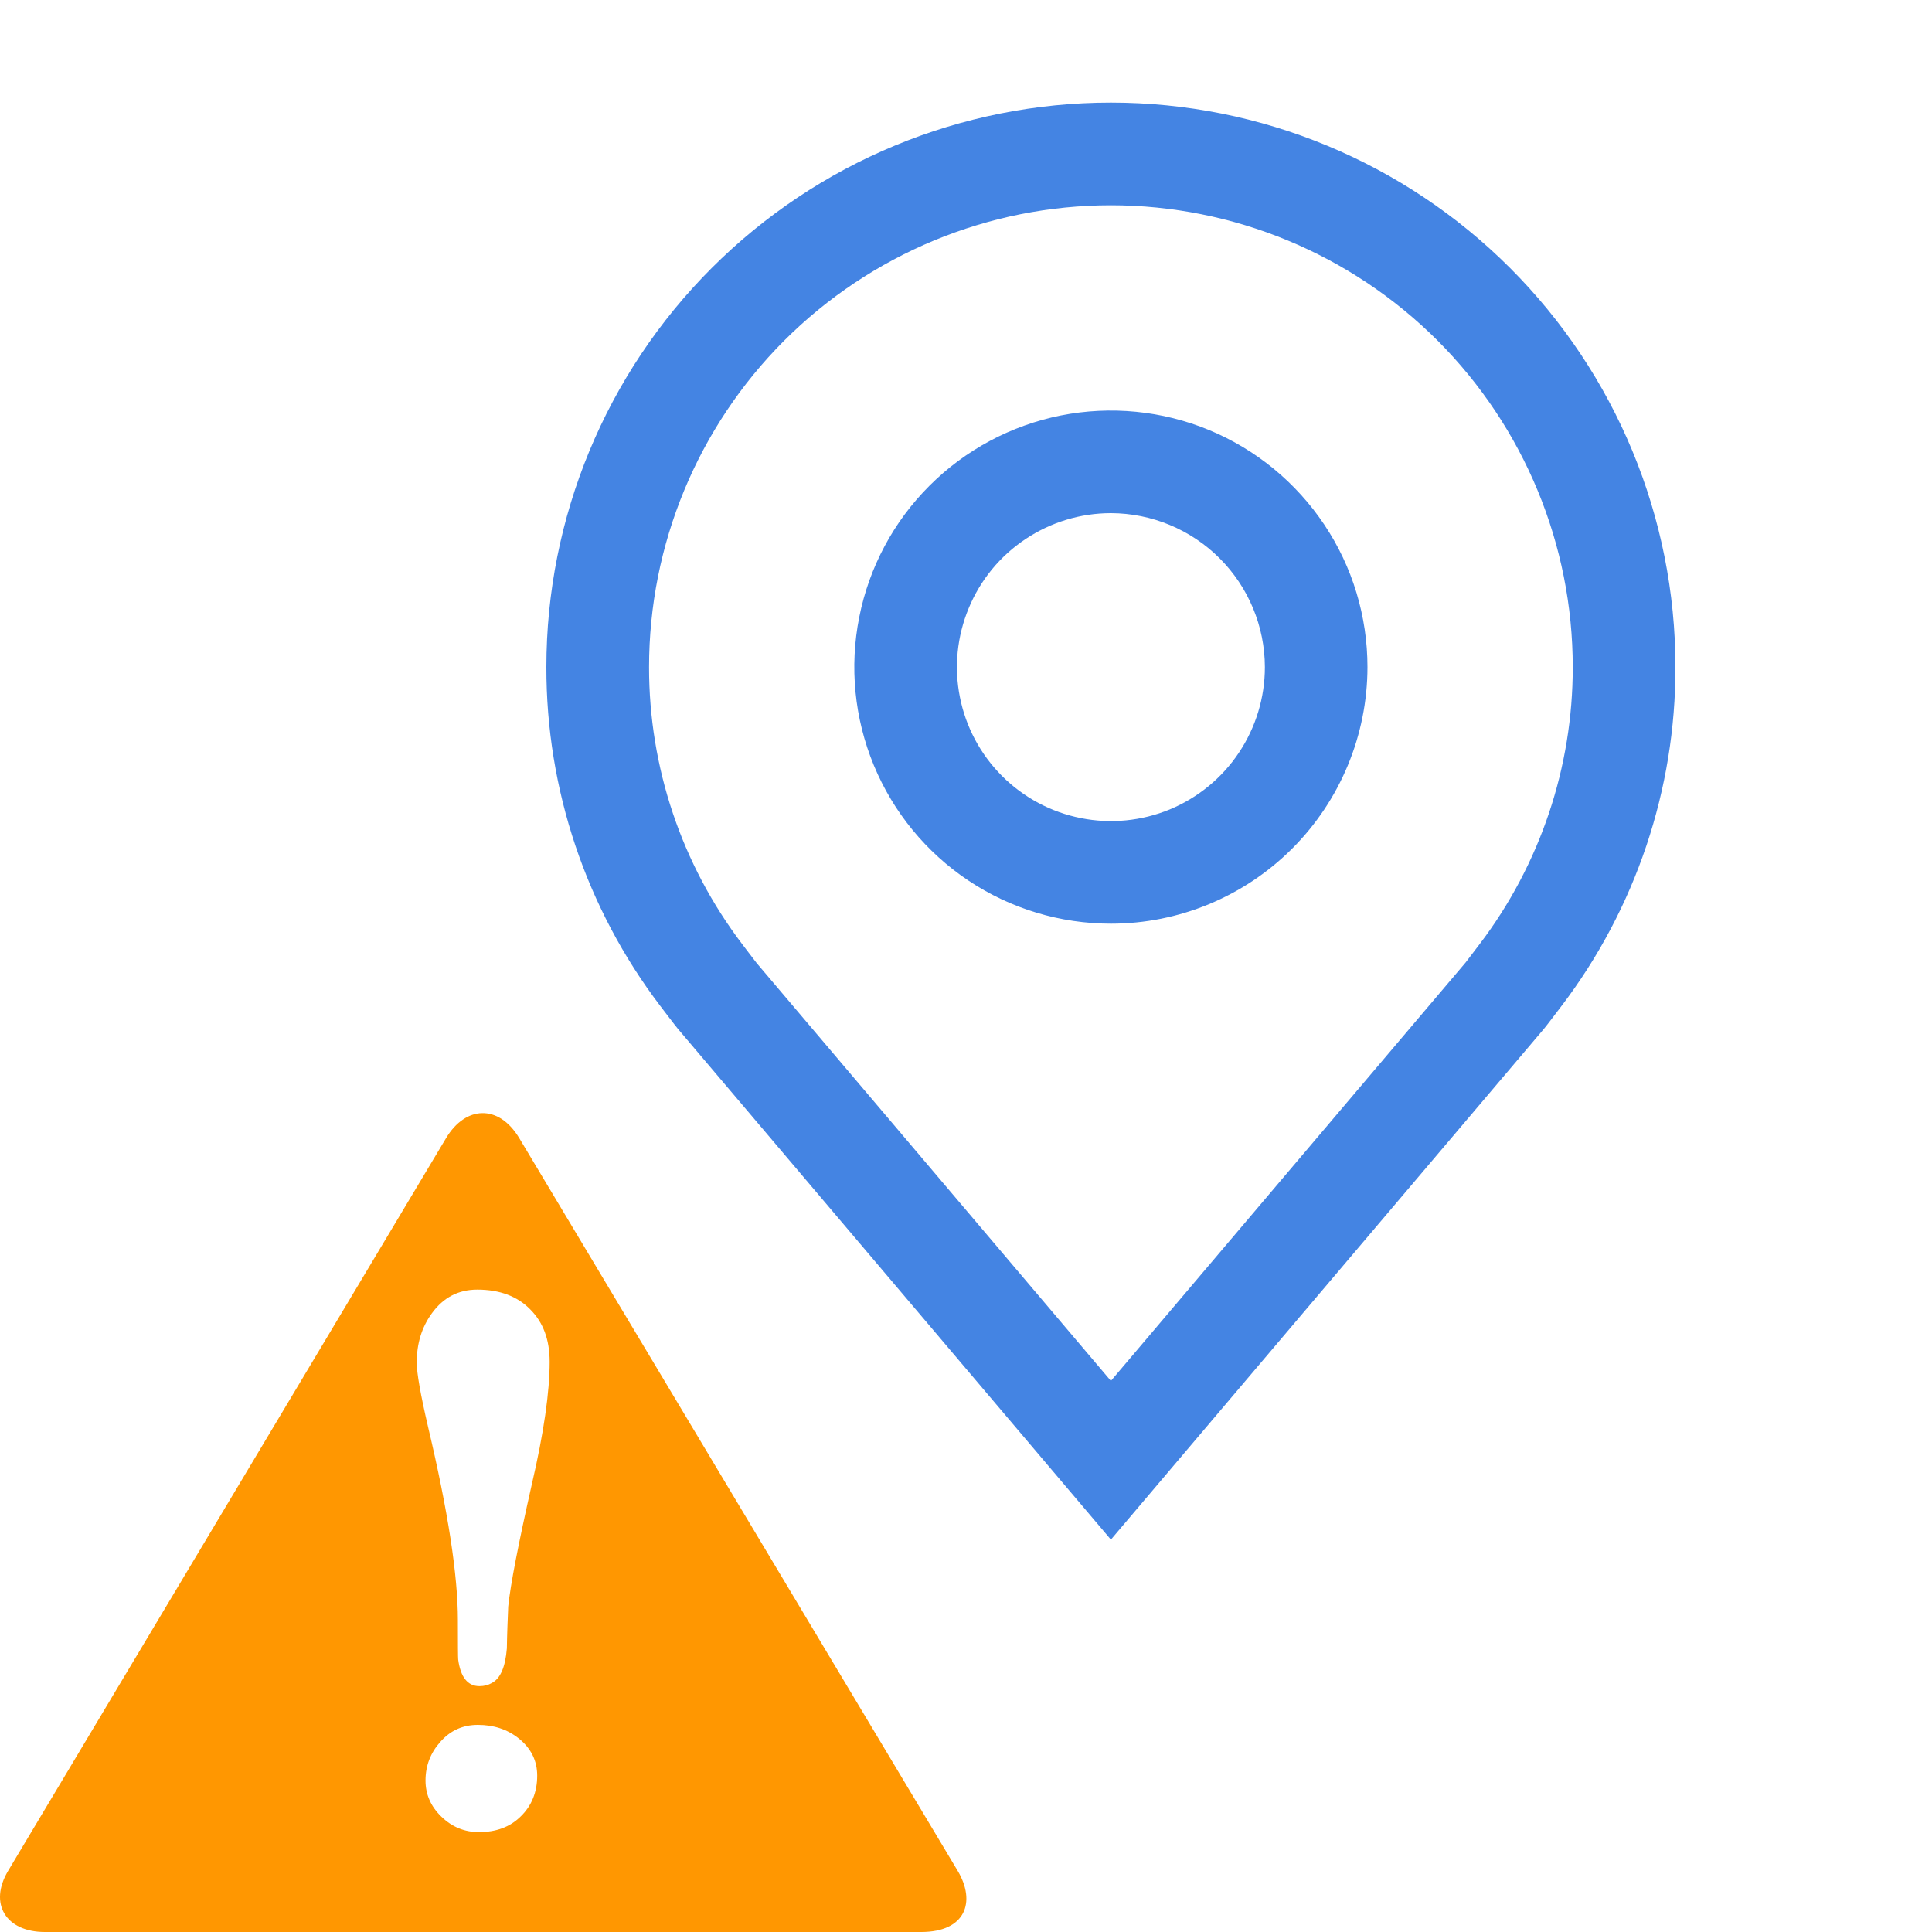
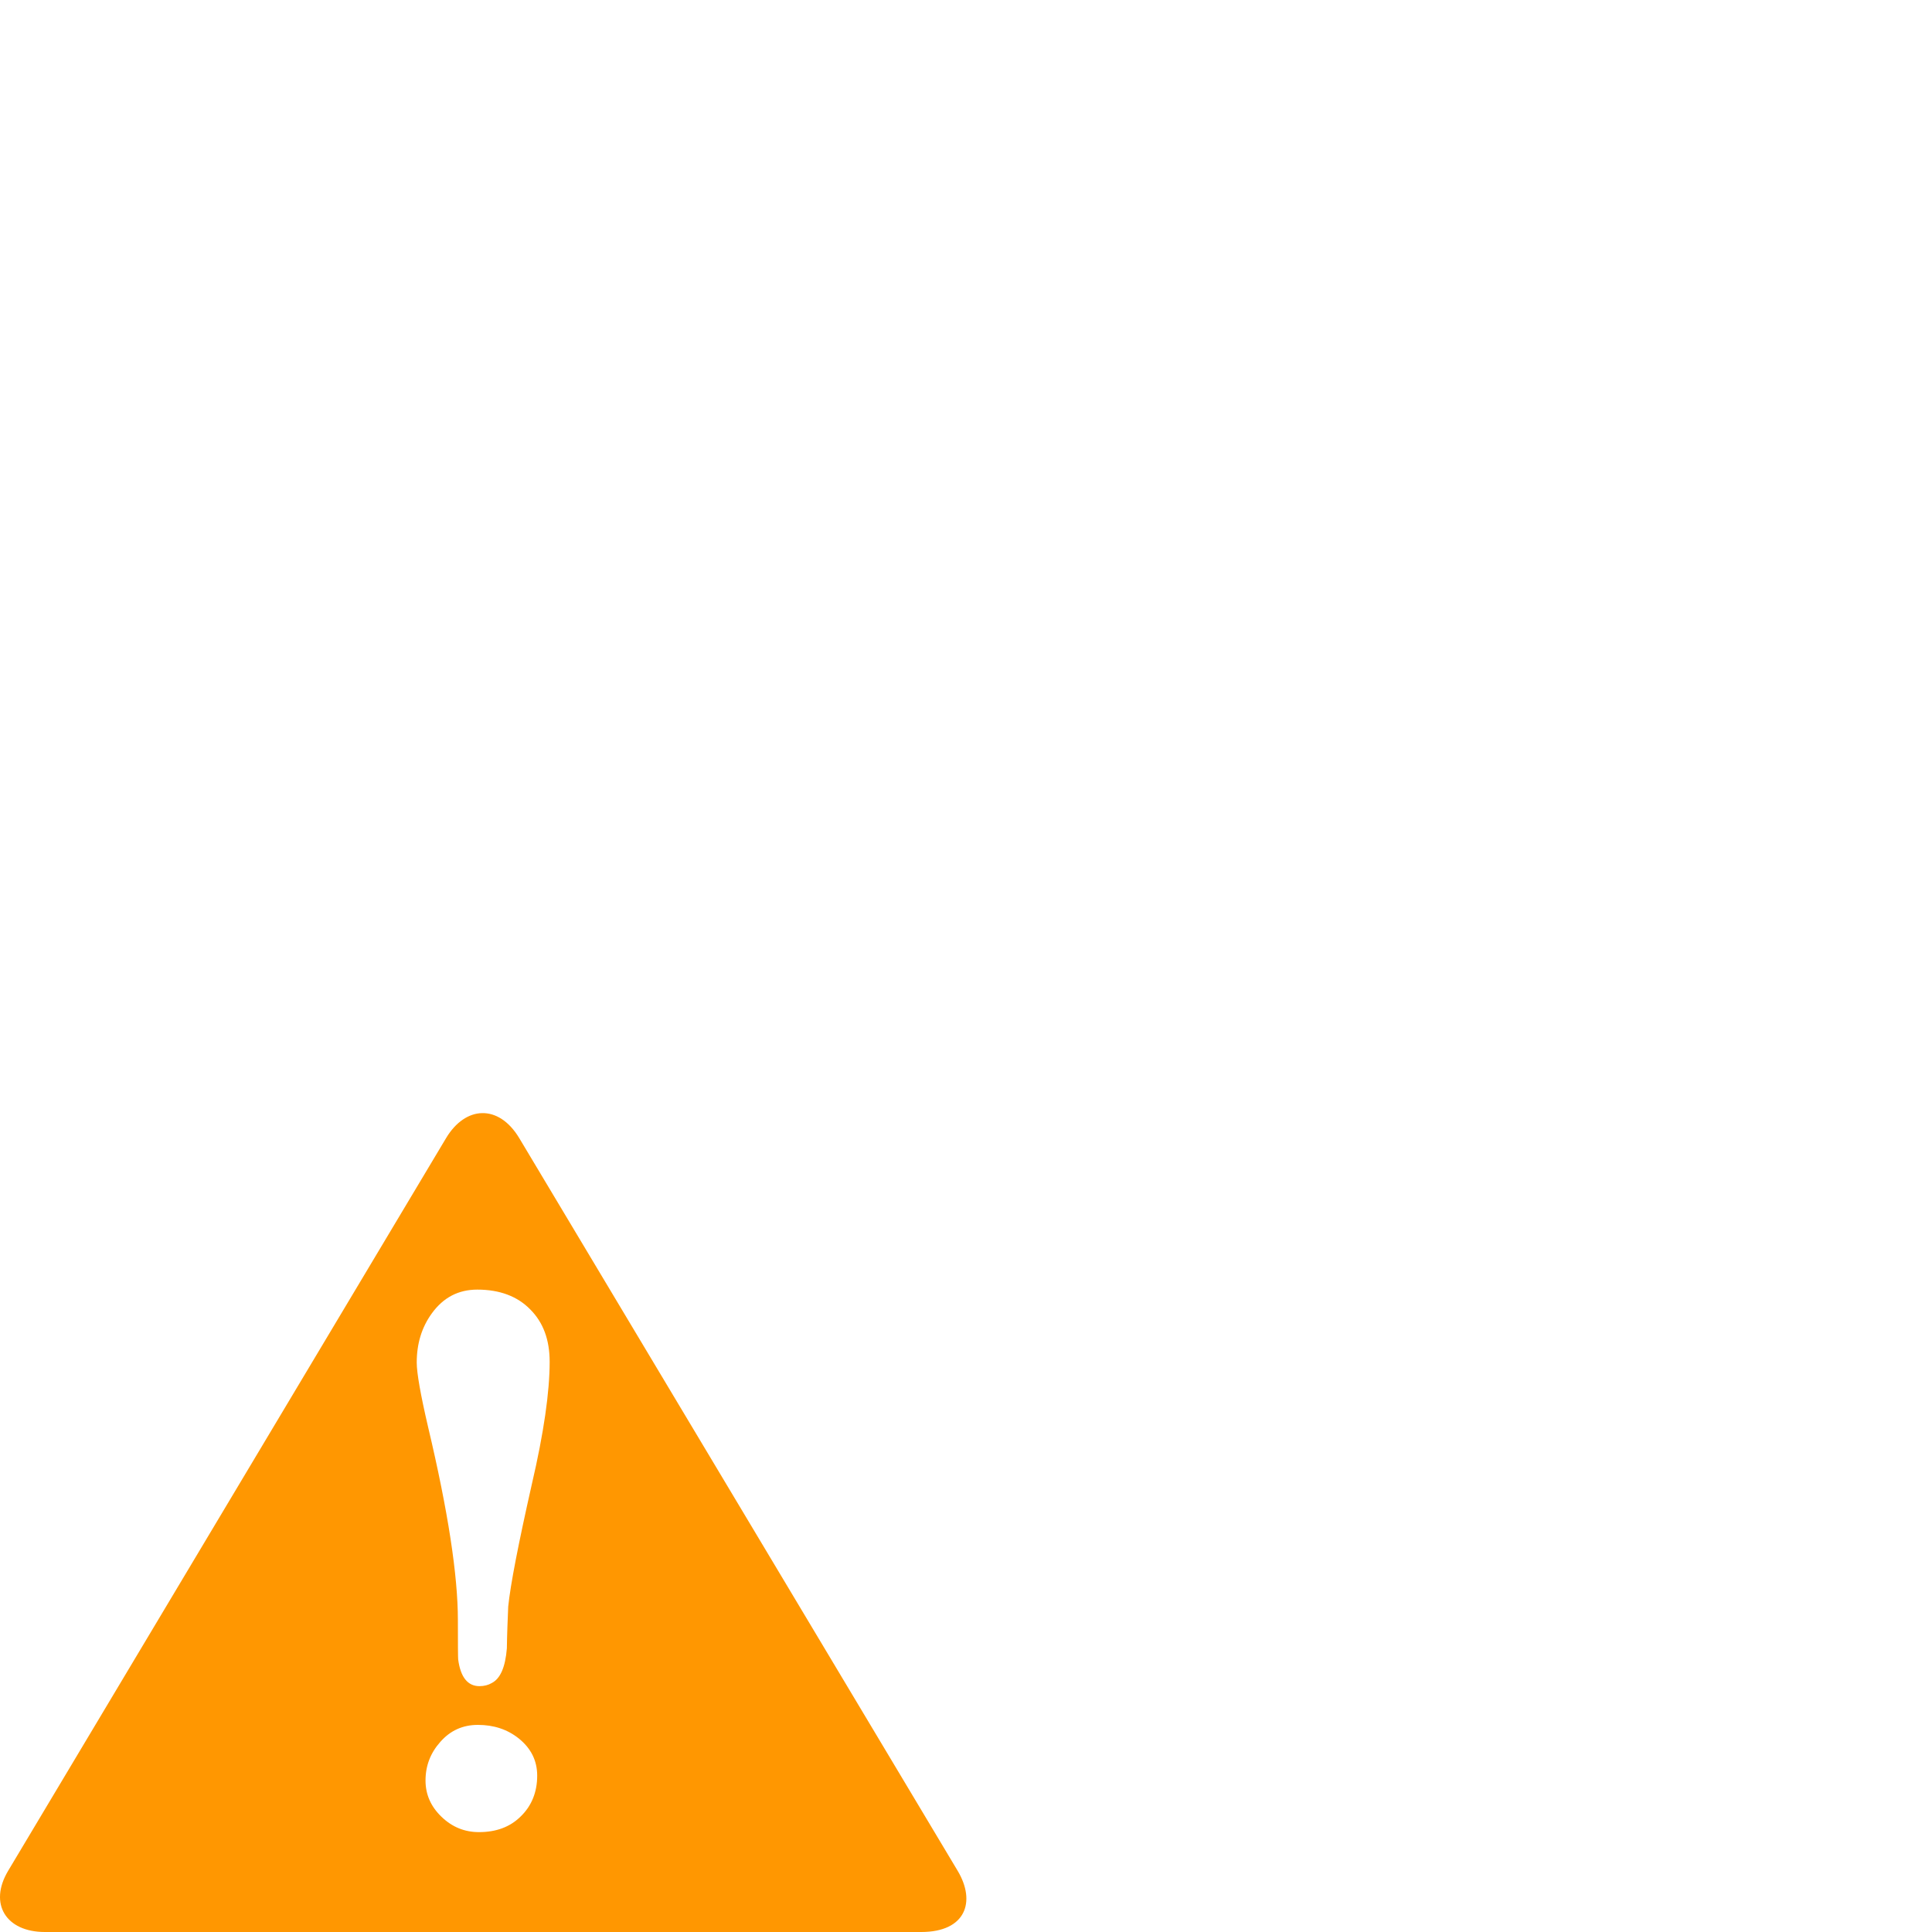
<svg xmlns="http://www.w3.org/2000/svg" width="20" height="20" viewBox="0 0 20 20" fill="none">
-   <path d="M11.5 9.562C10.975 9.562 10.461 9.407 10.024 9.115C9.587 8.823 9.247 8.408 9.046 7.923C8.845 7.437 8.792 6.903 8.895 6.388C8.997 5.873 9.25 5.399 9.622 5.028C9.993 4.657 10.466 4.404 10.982 4.301C11.497 4.199 12.031 4.251 12.517 4.452C13.002 4.653 13.417 4.994 13.709 5.431C14.001 5.867 14.156 6.381 14.156 6.906C14.155 7.61 13.875 8.286 13.377 8.784C12.879 9.282 12.204 9.562 11.5 9.562V9.562ZM11.5 5.312C11.185 5.312 10.877 5.406 10.615 5.581C10.352 5.756 10.148 6.005 10.028 6.296C9.907 6.588 9.875 6.908 9.937 7.217C9.998 7.526 10.15 7.81 10.373 8.033C10.596 8.256 10.88 8.408 11.189 8.469C11.498 8.531 11.819 8.499 12.11 8.379C12.401 8.258 12.65 8.054 12.825 7.792C13 7.53 13.094 7.221 13.094 6.906C13.093 6.484 12.925 6.079 12.626 5.78C12.328 5.481 11.922 5.313 11.5 5.312Z" fill="#4484E3" />
-   <path d="M11.5 15.938L7.019 10.652C6.993 10.622 6.834 10.412 6.834 10.412C6.068 9.404 5.654 8.172 5.656 6.906C5.656 5.356 6.272 3.87 7.368 2.774C8.464 1.678 9.95 1.062 11.5 1.062C13.05 1.062 14.536 1.678 15.632 2.774C16.728 3.87 17.344 5.356 17.344 6.906C17.346 8.172 16.932 9.403 16.167 10.411L16.166 10.412C16.166 10.412 16.007 10.622 15.983 10.65L11.5 15.938ZM7.682 9.772C7.682 9.772 7.806 9.936 7.834 9.971L11.5 14.295L15.171 9.965C15.194 9.936 15.319 9.771 15.319 9.771C15.944 8.947 16.282 7.941 16.281 6.906C16.281 5.638 15.777 4.422 14.881 3.525C13.984 2.629 12.768 2.125 11.5 2.125C10.232 2.125 9.016 2.629 8.119 3.525C7.222 4.422 6.719 5.638 6.719 6.906C6.718 7.941 7.056 8.948 7.682 9.772Z" fill="#4484E3" />
+   <path d="M11.5 9.562C10.975 9.562 10.461 9.407 10.024 9.115C9.587 8.823 9.247 8.408 9.046 7.923C8.845 7.437 8.792 6.903 8.895 6.388C8.997 5.873 9.25 5.399 9.622 5.028C9.993 4.657 10.466 4.404 10.982 4.301C11.497 4.199 12.031 4.251 12.517 4.452C13.002 4.653 13.417 4.994 13.709 5.431C14.001 5.867 14.156 6.381 14.156 6.906C14.155 7.61 13.875 8.286 13.377 8.784C12.879 9.282 12.204 9.562 11.5 9.562V9.562ZM11.5 5.312C11.185 5.312 10.877 5.406 10.615 5.581C10.352 5.756 10.148 6.005 10.028 6.296C9.907 6.588 9.875 6.908 9.937 7.217C9.998 7.526 10.15 7.81 10.373 8.033C10.596 8.256 10.88 8.408 11.189 8.469C11.498 8.531 11.819 8.499 12.11 8.379C12.401 8.258 12.65 8.054 12.825 7.792C13 7.53 13.094 7.221 13.094 6.906C13.093 6.484 12.925 6.079 12.626 5.78C12.328 5.481 11.922 5.313 11.5 5.312Z" fill="#ffffff70" />
+   <path d="M11.5 15.938L7.019 10.652C6.993 10.622 6.834 10.412 6.834 10.412C6.068 9.404 5.654 8.172 5.656 6.906C5.656 5.356 6.272 3.87 7.368 2.774C8.464 1.678 9.95 1.062 11.5 1.062C13.05 1.062 14.536 1.678 15.632 2.774C16.728 3.87 17.344 5.356 17.344 6.906C17.346 8.172 16.932 9.403 16.167 10.411L16.166 10.412C16.166 10.412 16.007 10.622 15.983 10.65L11.5 15.938ZM7.682 9.772C7.682 9.772 7.806 9.936 7.834 9.971L11.5 14.295L15.171 9.965C15.194 9.936 15.319 9.771 15.319 9.771C15.944 8.947 16.282 7.941 16.281 6.906C16.281 5.638 15.777 4.422 14.881 3.525C13.984 2.629 12.768 2.125 11.5 2.125C10.232 2.125 9.016 2.629 8.119 3.525C7.222 4.422 6.719 5.638 6.719 6.906C6.718 7.941 7.056 8.948 7.682 9.772Z" fill="#ffffff70" />
  <path d="M4.991 11.523C4.854 11.525 4.717 11.615 4.617 11.783L0.084 19.367C-0.12 19.709 0.063 20 0.464 20H9.537C9.997 20 10.105 19.687 9.914 19.367L5.376 11.783C5.268 11.603 5.128 11.52 4.991 11.523ZM4.941 13.35C5.174 13.35 5.357 13.42 5.489 13.555C5.624 13.69 5.69 13.87 5.69 14.097C5.69 14.408 5.63 14.831 5.505 15.367C5.366 15.983 5.284 16.404 5.261 16.631C5.255 16.774 5.249 16.919 5.247 17.064C5.231 17.258 5.18 17.377 5.09 17.423C5.056 17.443 5.013 17.455 4.963 17.455C4.842 17.455 4.767 17.362 4.743 17.178C4.741 17.16 4.74 17.024 4.74 16.772C4.74 16.308 4.638 15.643 4.432 14.774C4.353 14.435 4.314 14.212 4.314 14.105C4.314 13.911 4.365 13.74 4.471 13.595C4.59 13.431 4.746 13.35 4.941 13.35H4.941ZM4.947 17.856C5.111 17.856 5.252 17.902 5.371 17.997C5.497 18.099 5.561 18.226 5.561 18.382C5.561 18.552 5.503 18.695 5.39 18.804C5.279 18.914 5.135 18.966 4.958 18.966C4.81 18.966 4.681 18.914 4.57 18.807C4.459 18.7 4.405 18.575 4.405 18.432C4.405 18.279 4.456 18.146 4.559 18.031C4.662 17.914 4.791 17.856 4.947 17.856Z" fill="#FF9701" />
</svg>
